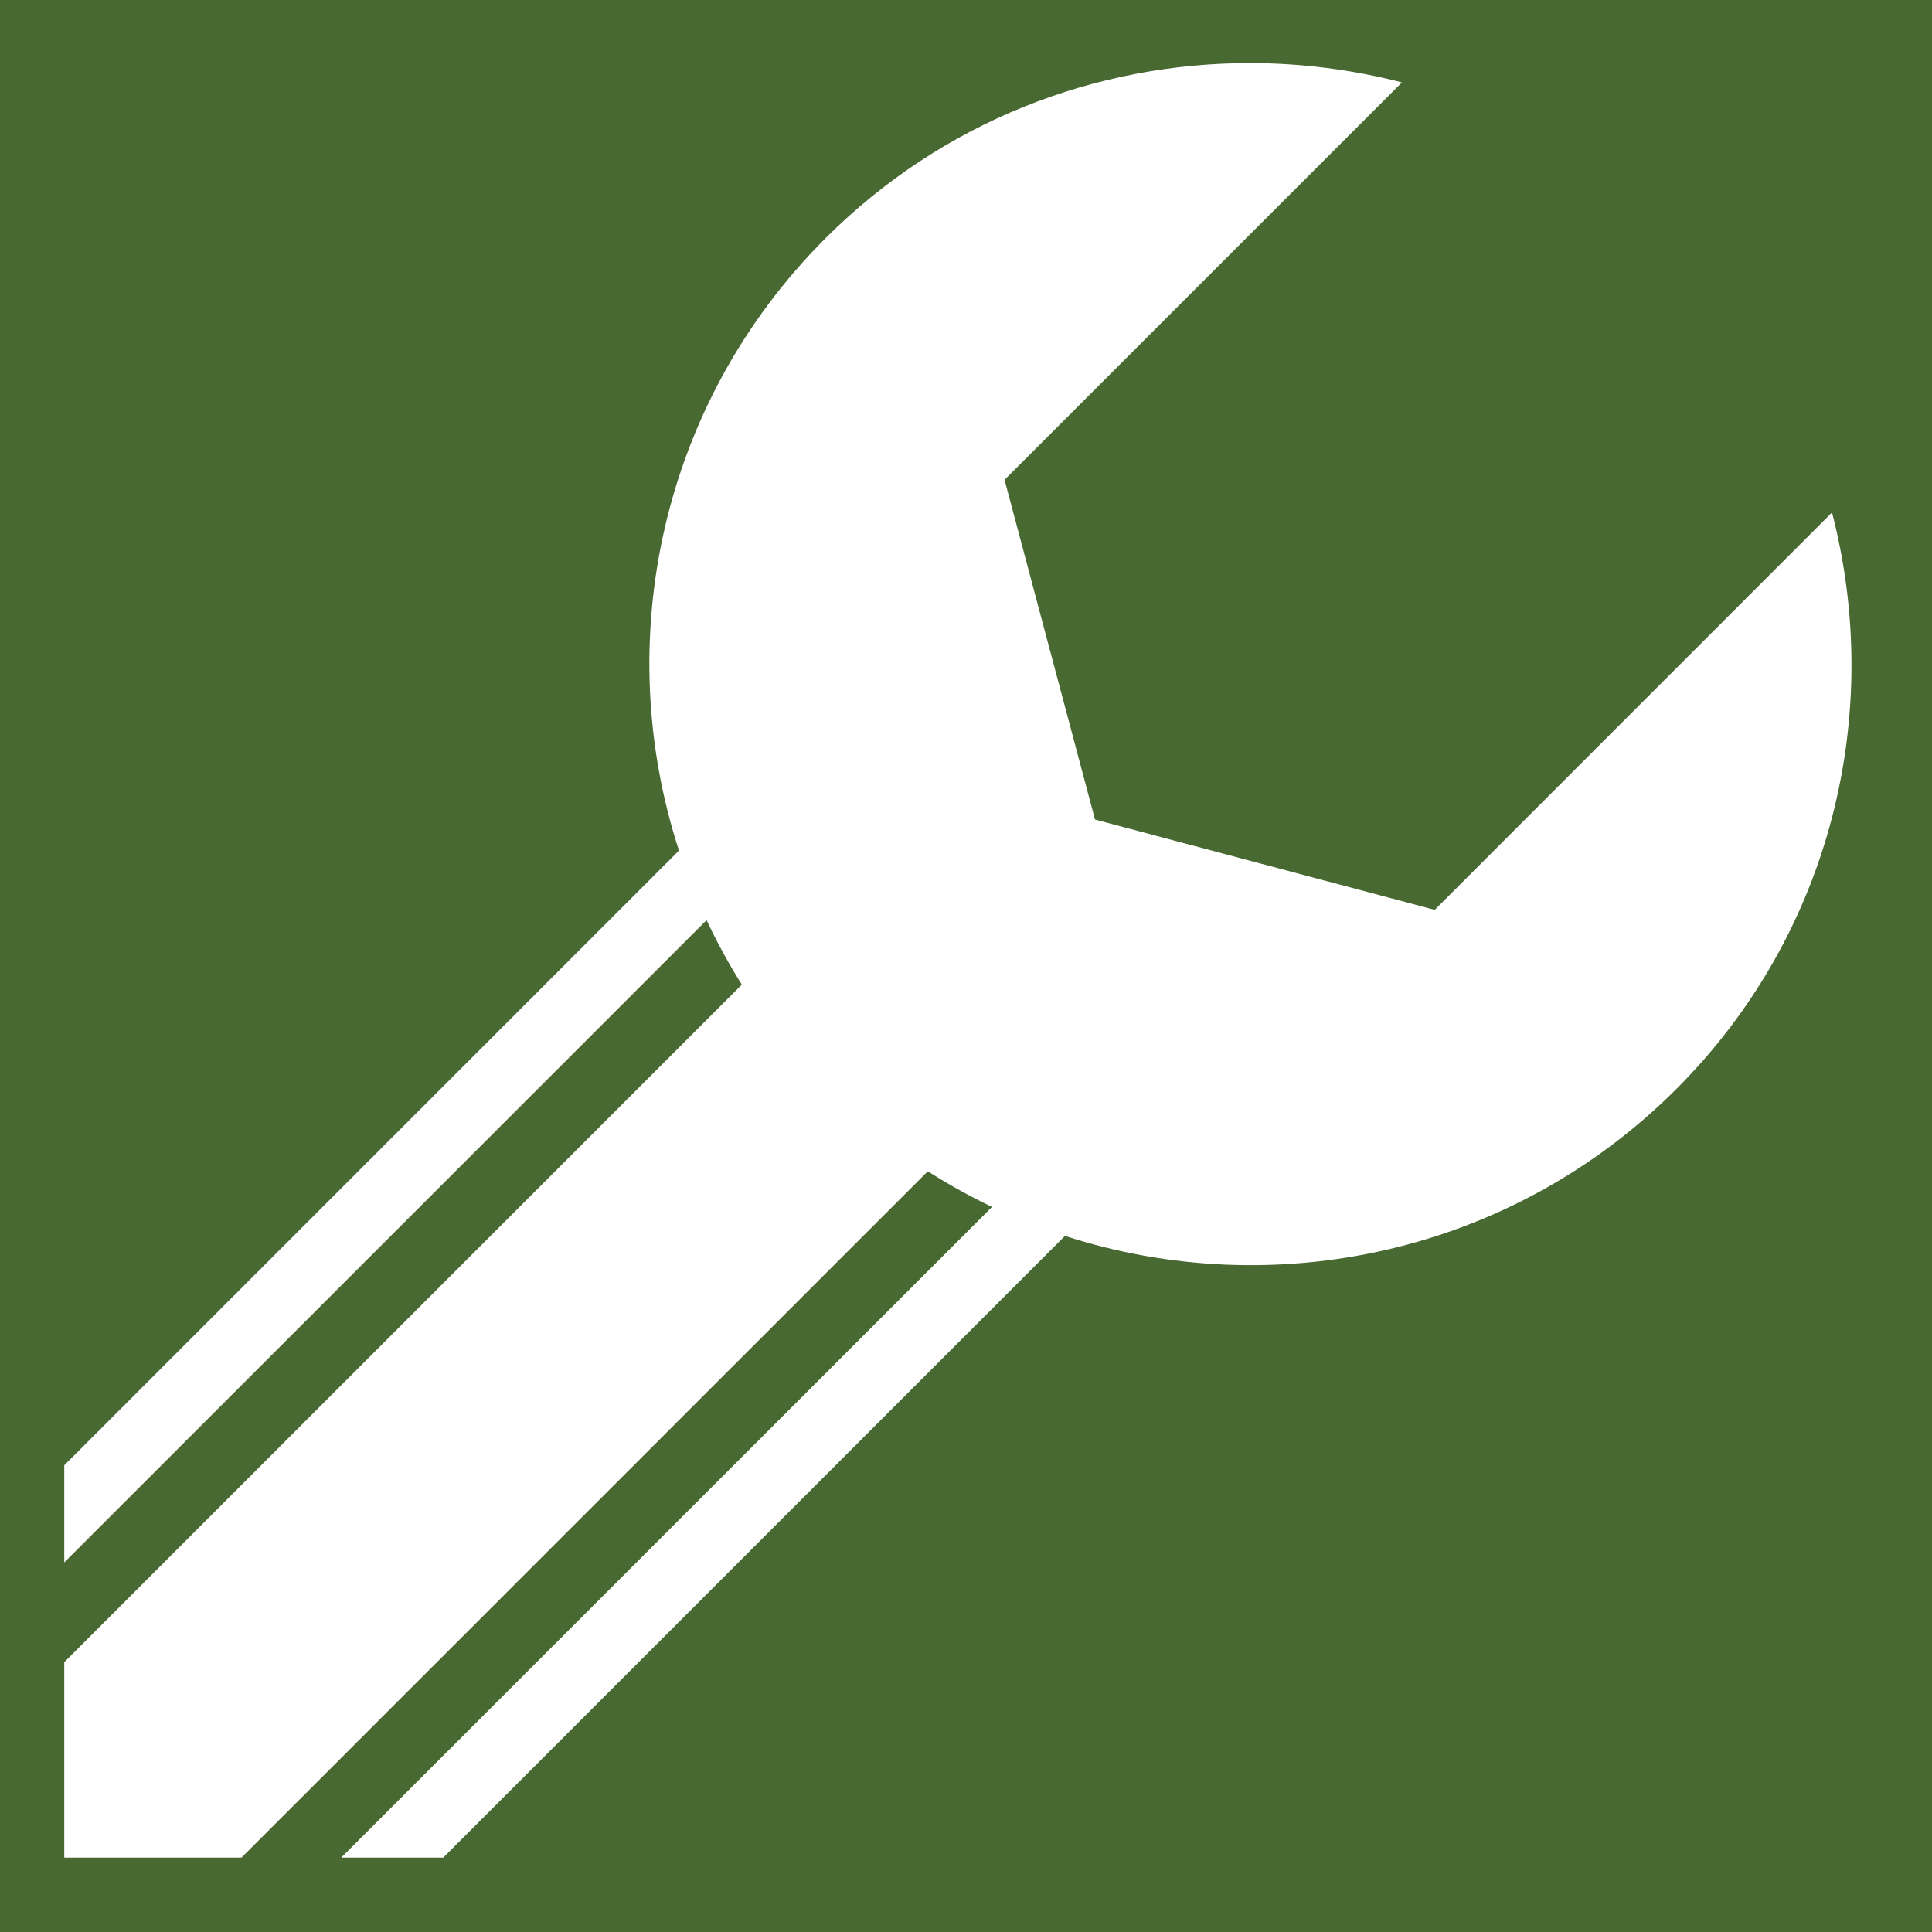
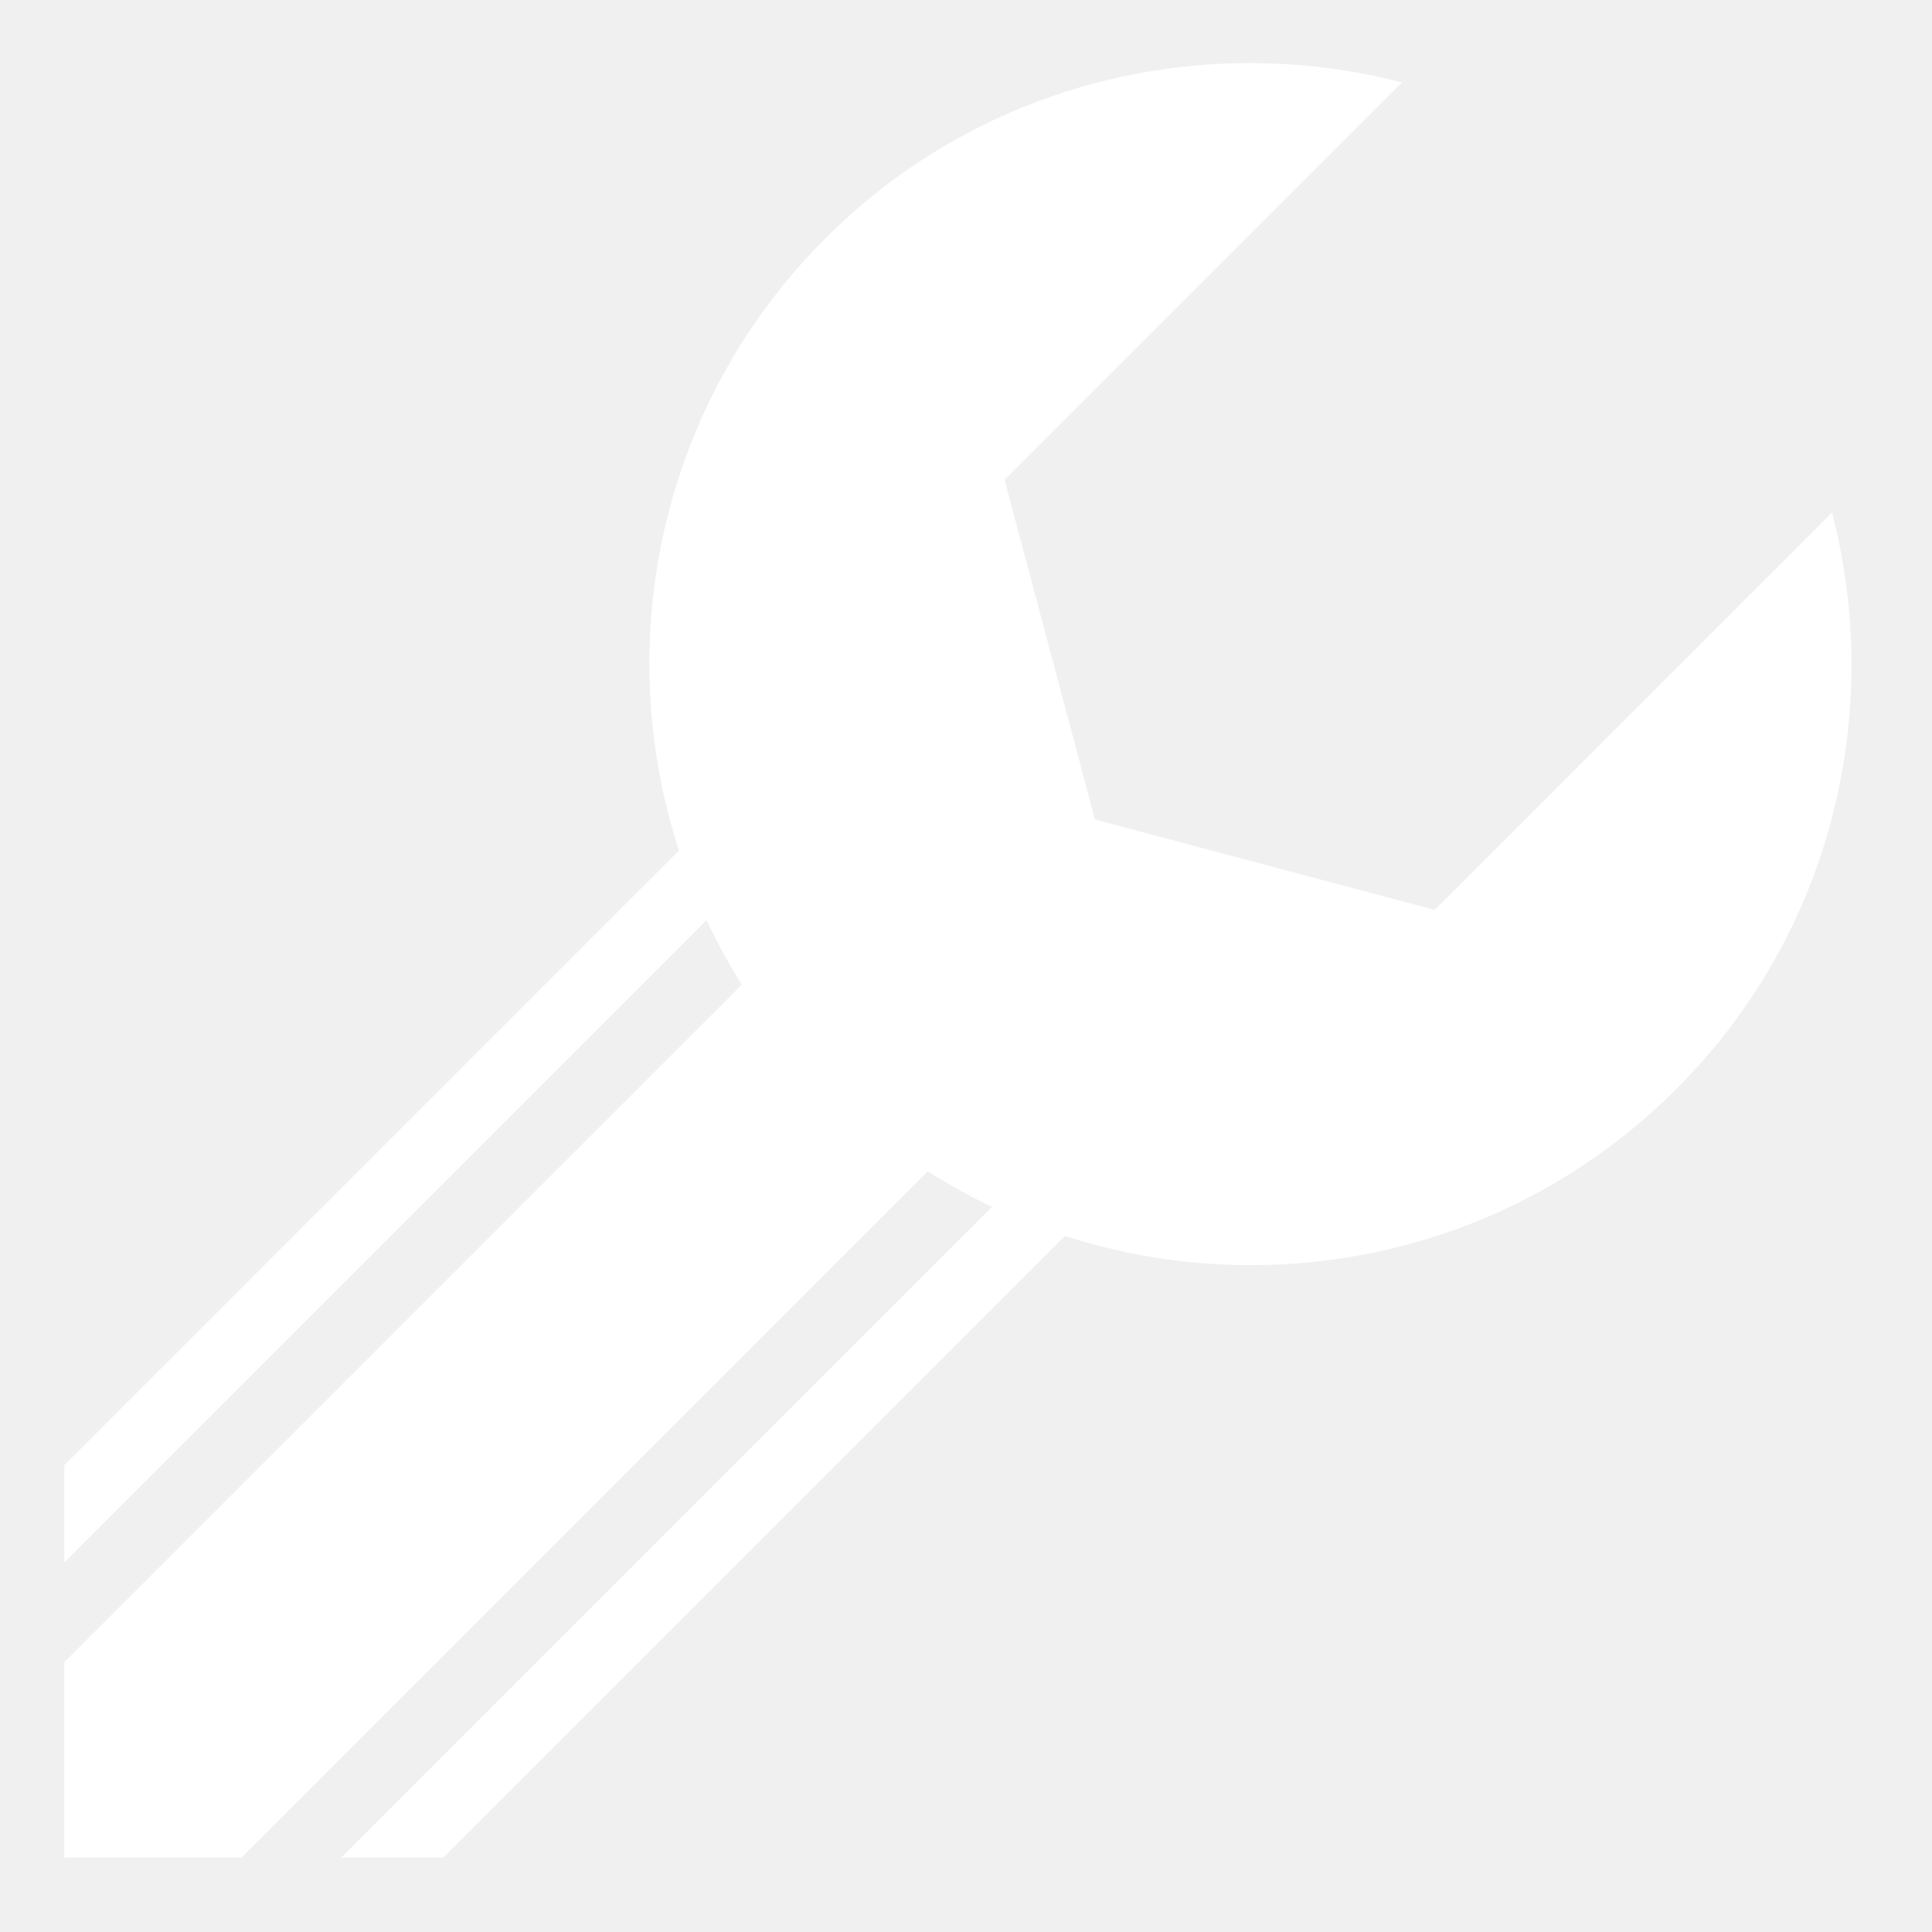
- <svg xmlns="http://www.w3.org/2000/svg" viewBox="0 0 512 512" style="height: 512px; width: 512px;">
-   <path d="M0 0h512v512H0z" fill="#496933" fill-opacity="1" />
+ <svg xmlns="http://www.w3.org/2000/svg" viewBox="0 0 512 512" style="height: 96px; width: 96px;">
+   <path d="M0 0h512v512H0z" fill="#496933" fill-opacity="0" />
  <g class="" transform="translate(0,0)" style="">
    <path d="M331.188 16.72c-40.712-.002-81.41 15.408-112.438 46.436-43.866 43.864-56.798 107-38.813 162.25L17.03 388.312v25.75l170.22-170.218c2.75 5.84 5.847 11.555 9.344 17.094L17.03 440.5v51.78H64l181.875-181.874a158.498 158.498 0 0 0 17.03 9.438L90.44 492.28h27.03l164.75-164.75c55.182 17.85 118.21 4.884 162-38.905 41.415-41.414 54.998-99.91 41.282-152.813L380.22 241.125l-90.033-23.938-23.968-90.03L371.53 21.843a161.459 161.459 0 0 0-40.342-5.125z" fill="#fff" fill-opacity="1" />
  </g>
</svg>
